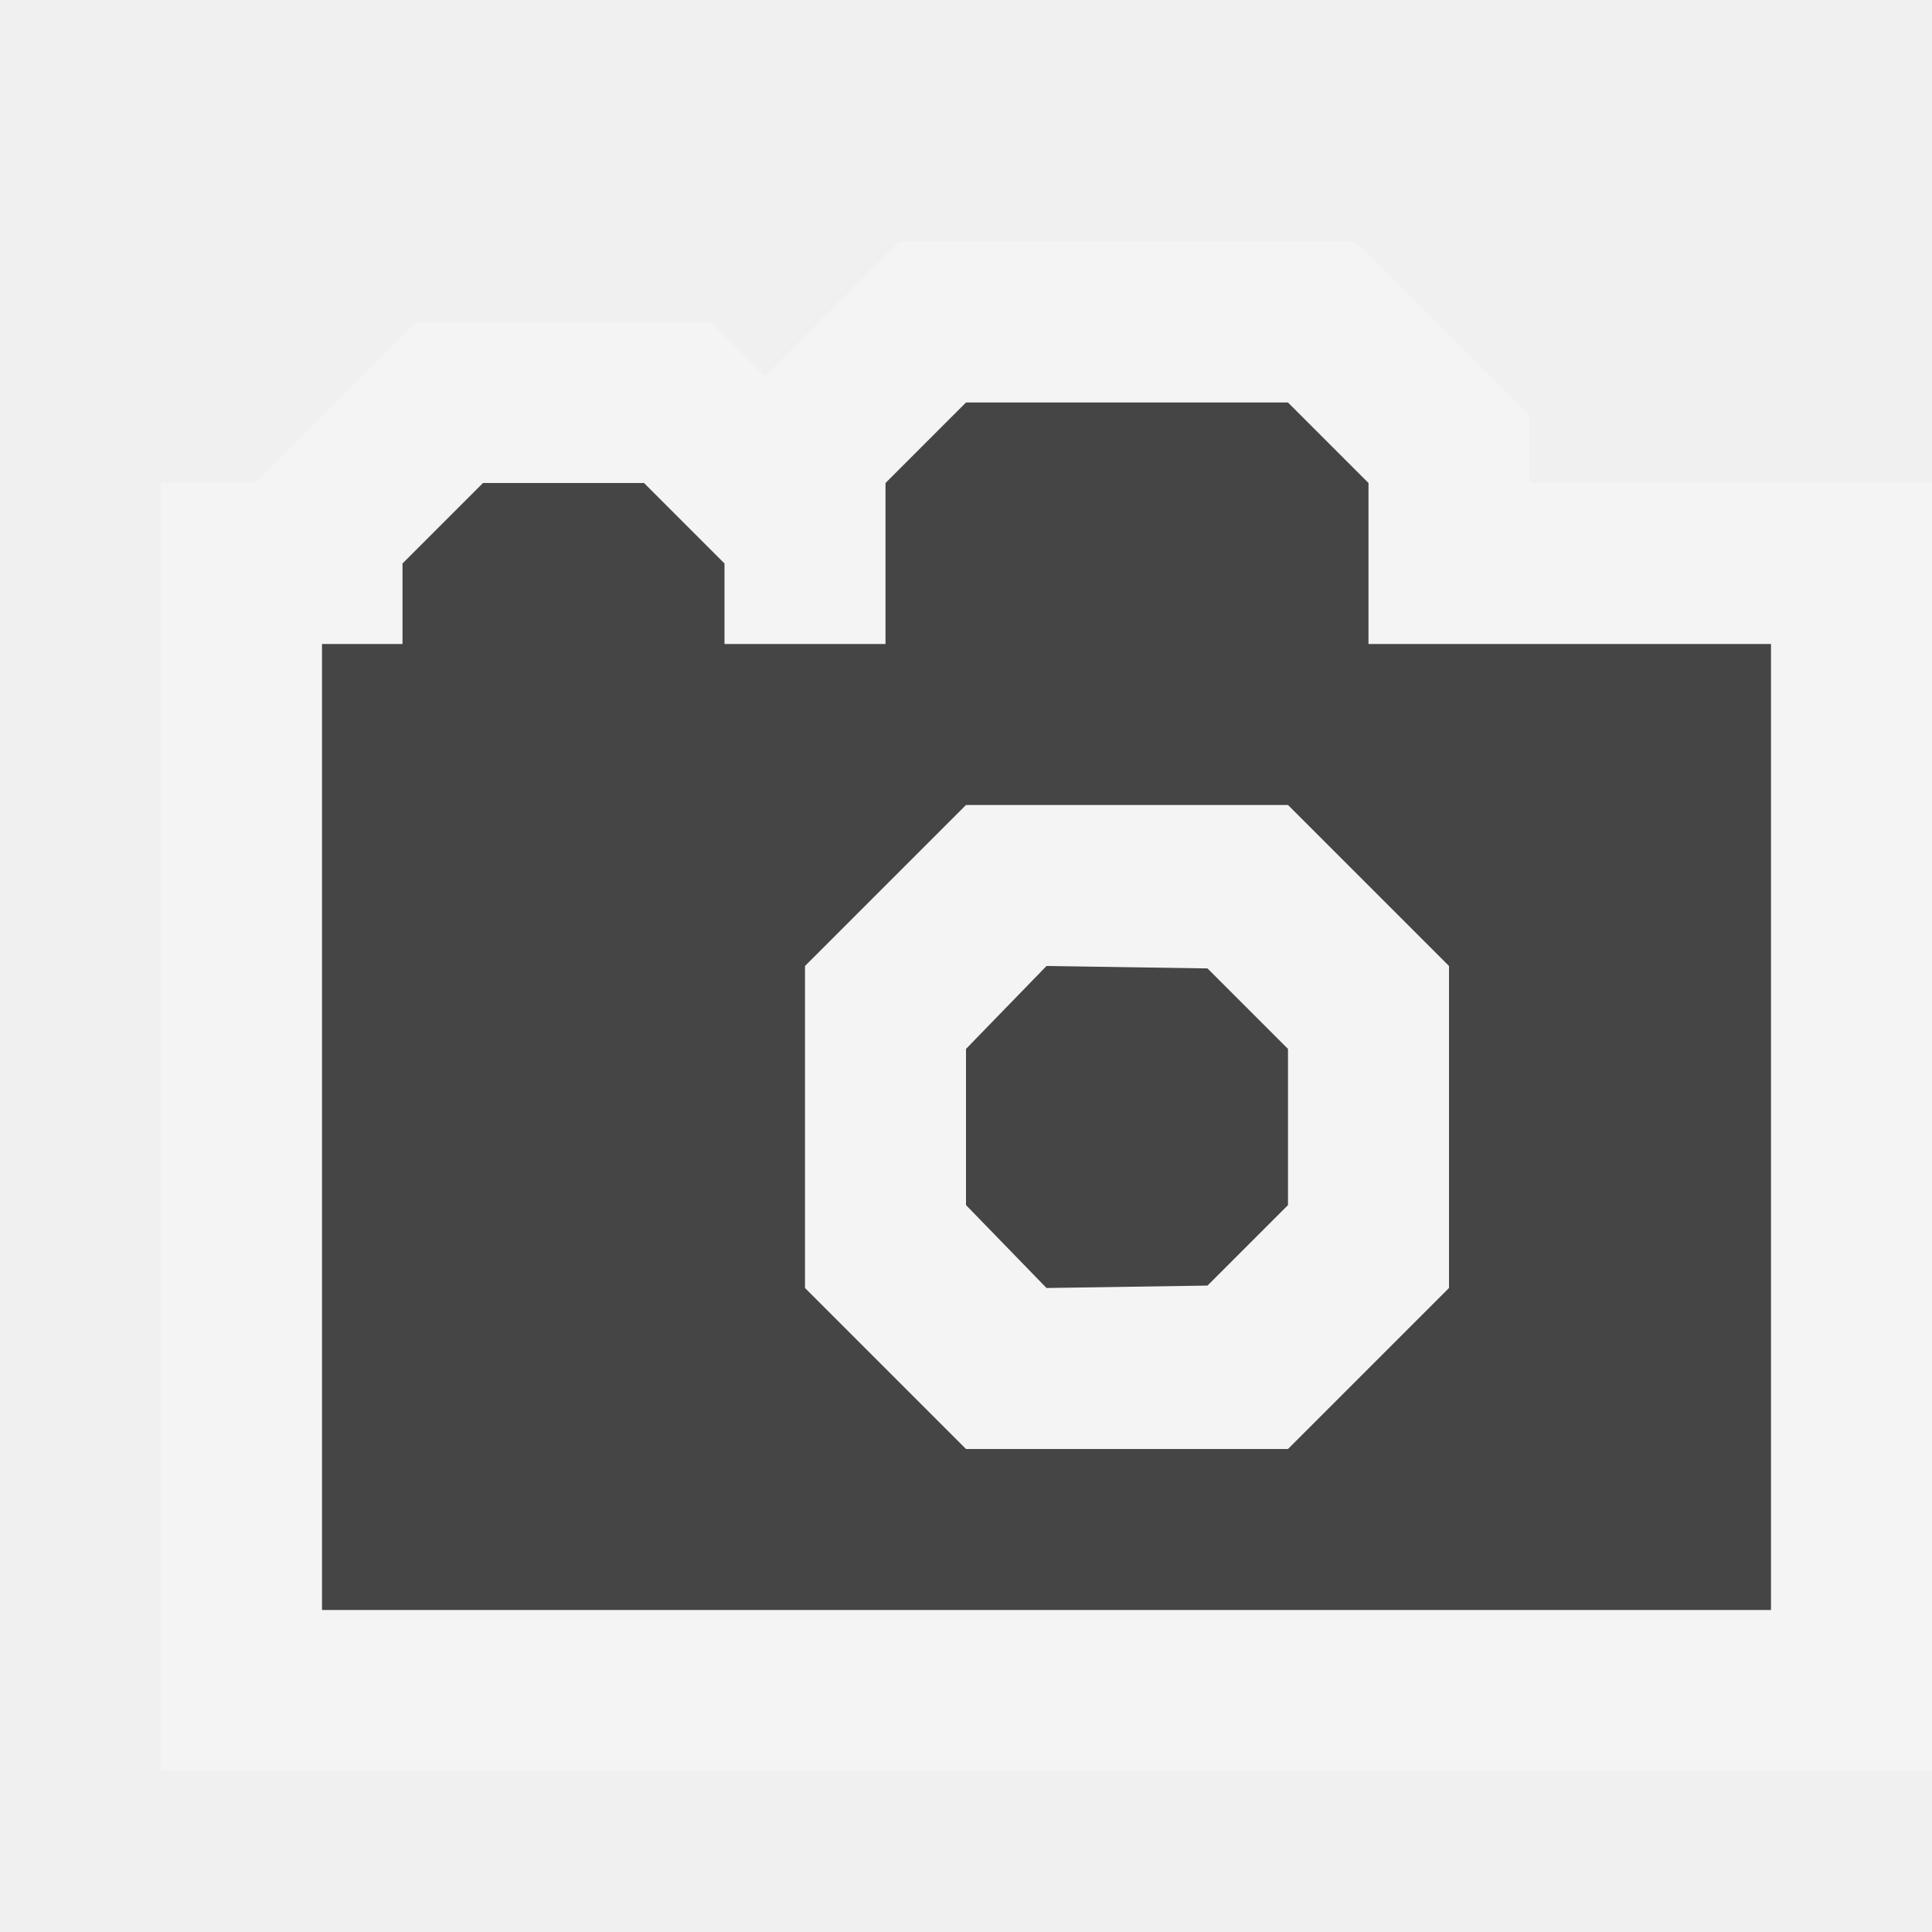
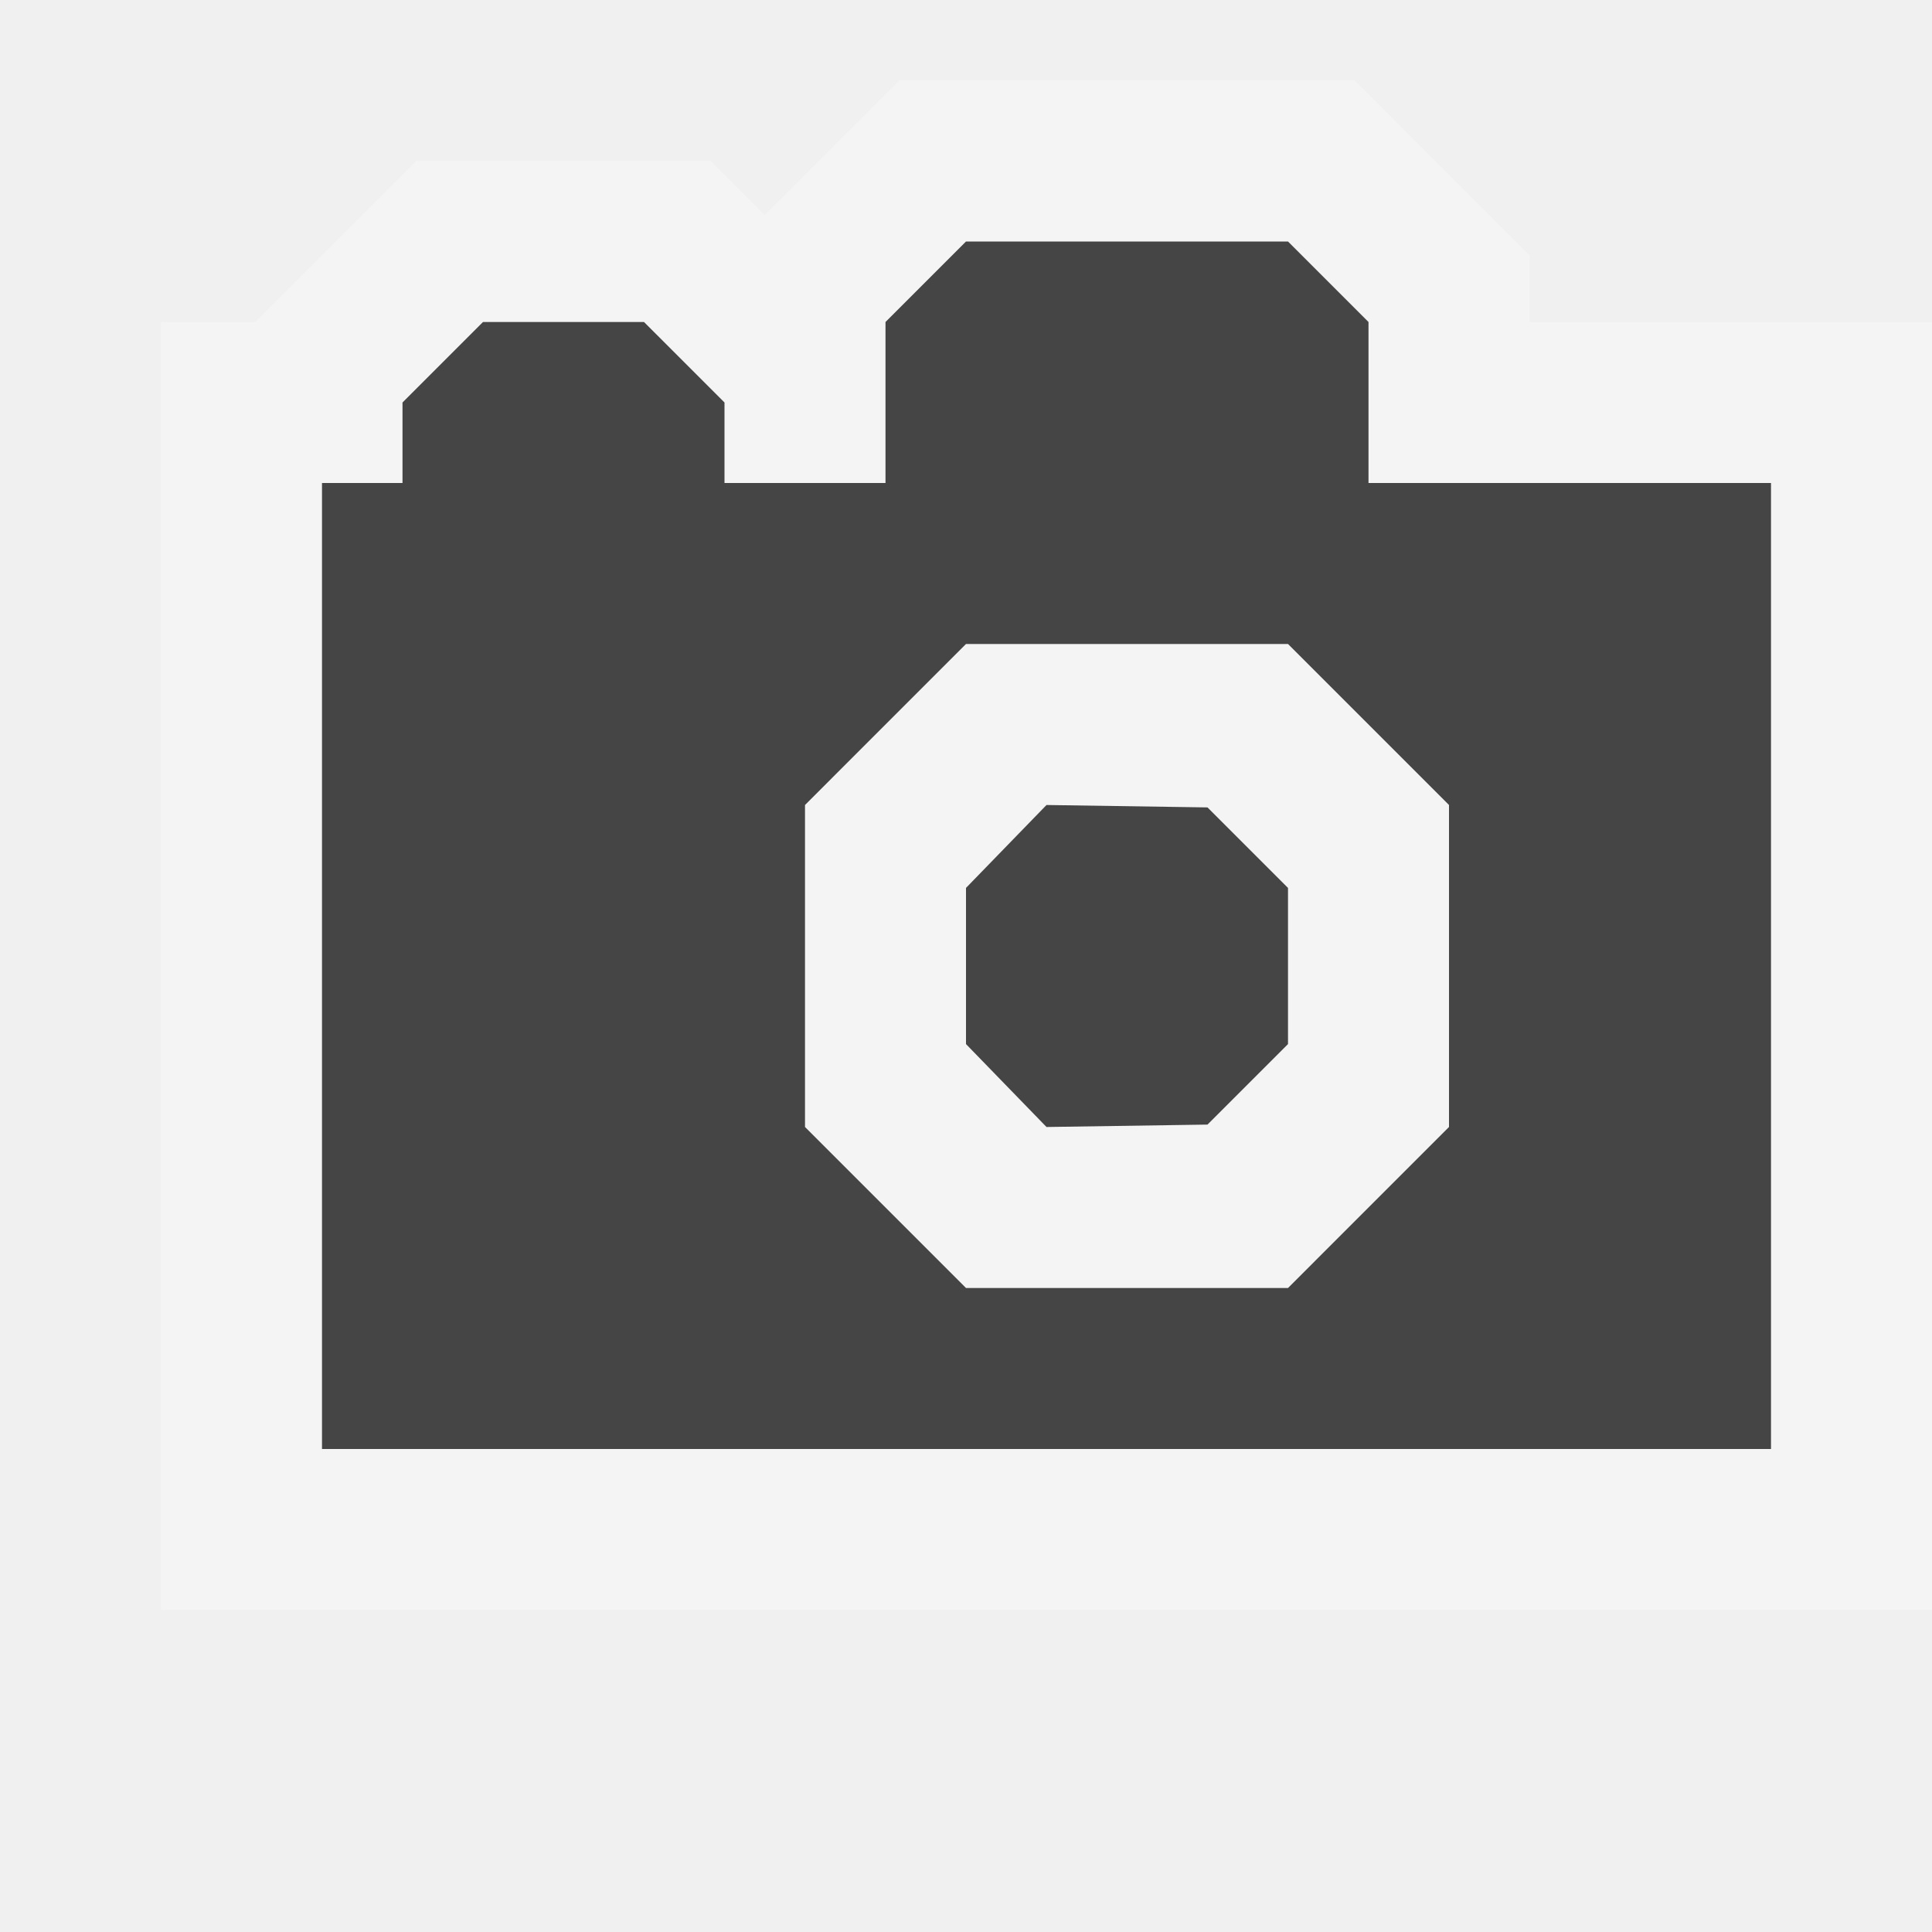
<svg xmlns="http://www.w3.org/2000/svg" version="1.1" id="svg4764" x="0px" y="0px" width="12px" height="12px" viewBox="-402.5 403.5 12 12" enable-background="new -402.5 403.5 12 12" xml:space="preserve">
+   <defs id="defs23" />
  <g id="layer1" transform="translate(0,-1040.362)">
</g>
-   <g id="photo">
-     <path opacity="0.3" fill="#FFFFFF" stroke="#FFFFFF" stroke-width="2" stroke-miterlimit="10" d="M-394,407.5v-1l-0.5-0.5h-2   l-0.5,0.5v1h-1V407l-0.5-0.5h-1l-0.5,0.5v0.5h-0.5v6h9v-6H-394z" />
-     <g>
-       <polygon fill="#454545" points="-395,409.515 -396,409.5 -396.5,410.015 -396.5,410.985 -396,411.5 -395,411.485 -394.5,410.985     -394.5,410.015   " />
-       <path fill="#454545" d="M-394,407.5v-1l-0.5-0.5h-2l-0.5,0.5v1h-1V407l-0.5-0.5h-1l-0.5,0.5v0.5h-0.5v6h9v-6H-394z M-393.5,411.5    l-1,1h-2l-1-1v-2l1-1h2l1,1V411.5z" />
+   <g id="photo" transform="translate(0,-1)">
+     <path stroke-miterlimit="10" d="m -394,407.5 v -1 l -0.5,-0.5 h -2 l -0.5,0.5 v 1 h -1 V 407 l -0.5,-0.5 h -1 l -0.5,0.5 v 0.5 h -0.5 v 6 h 9 v -6 h -2.5 z" id="path15" style="opacity:0.3;fill:#ffffff;stroke:#ffffff;stroke-width:2;stroke-miterlimit:10" />
+     <g id="g17">
+       <polygon points="-396,409.5 -396.5,410.015 -396.5,410.985 -396,411.5 -395,411.485 -394.5,410.985 -394.5,410.015 -395,409.515 " id="polygon19" style="fill:#454545" />
+       <path d="m -394,407.5 v -1 l -0.5,-0.5 h -2 l -0.5,0.5 v 1 h -1 V 407 l -0.5,-0.5 h -1 l -0.5,0.5 v 0.5 h -0.5 v 6 h 9 v -6 h -2.5 z m 0.5,4 -1,1 h -2 l -1,-1 v -2 l 1,-1 h 2 l 1,1 v 2 z" id="path21" style="fill:#454545" />
    </g>
  </g>
</svg>
